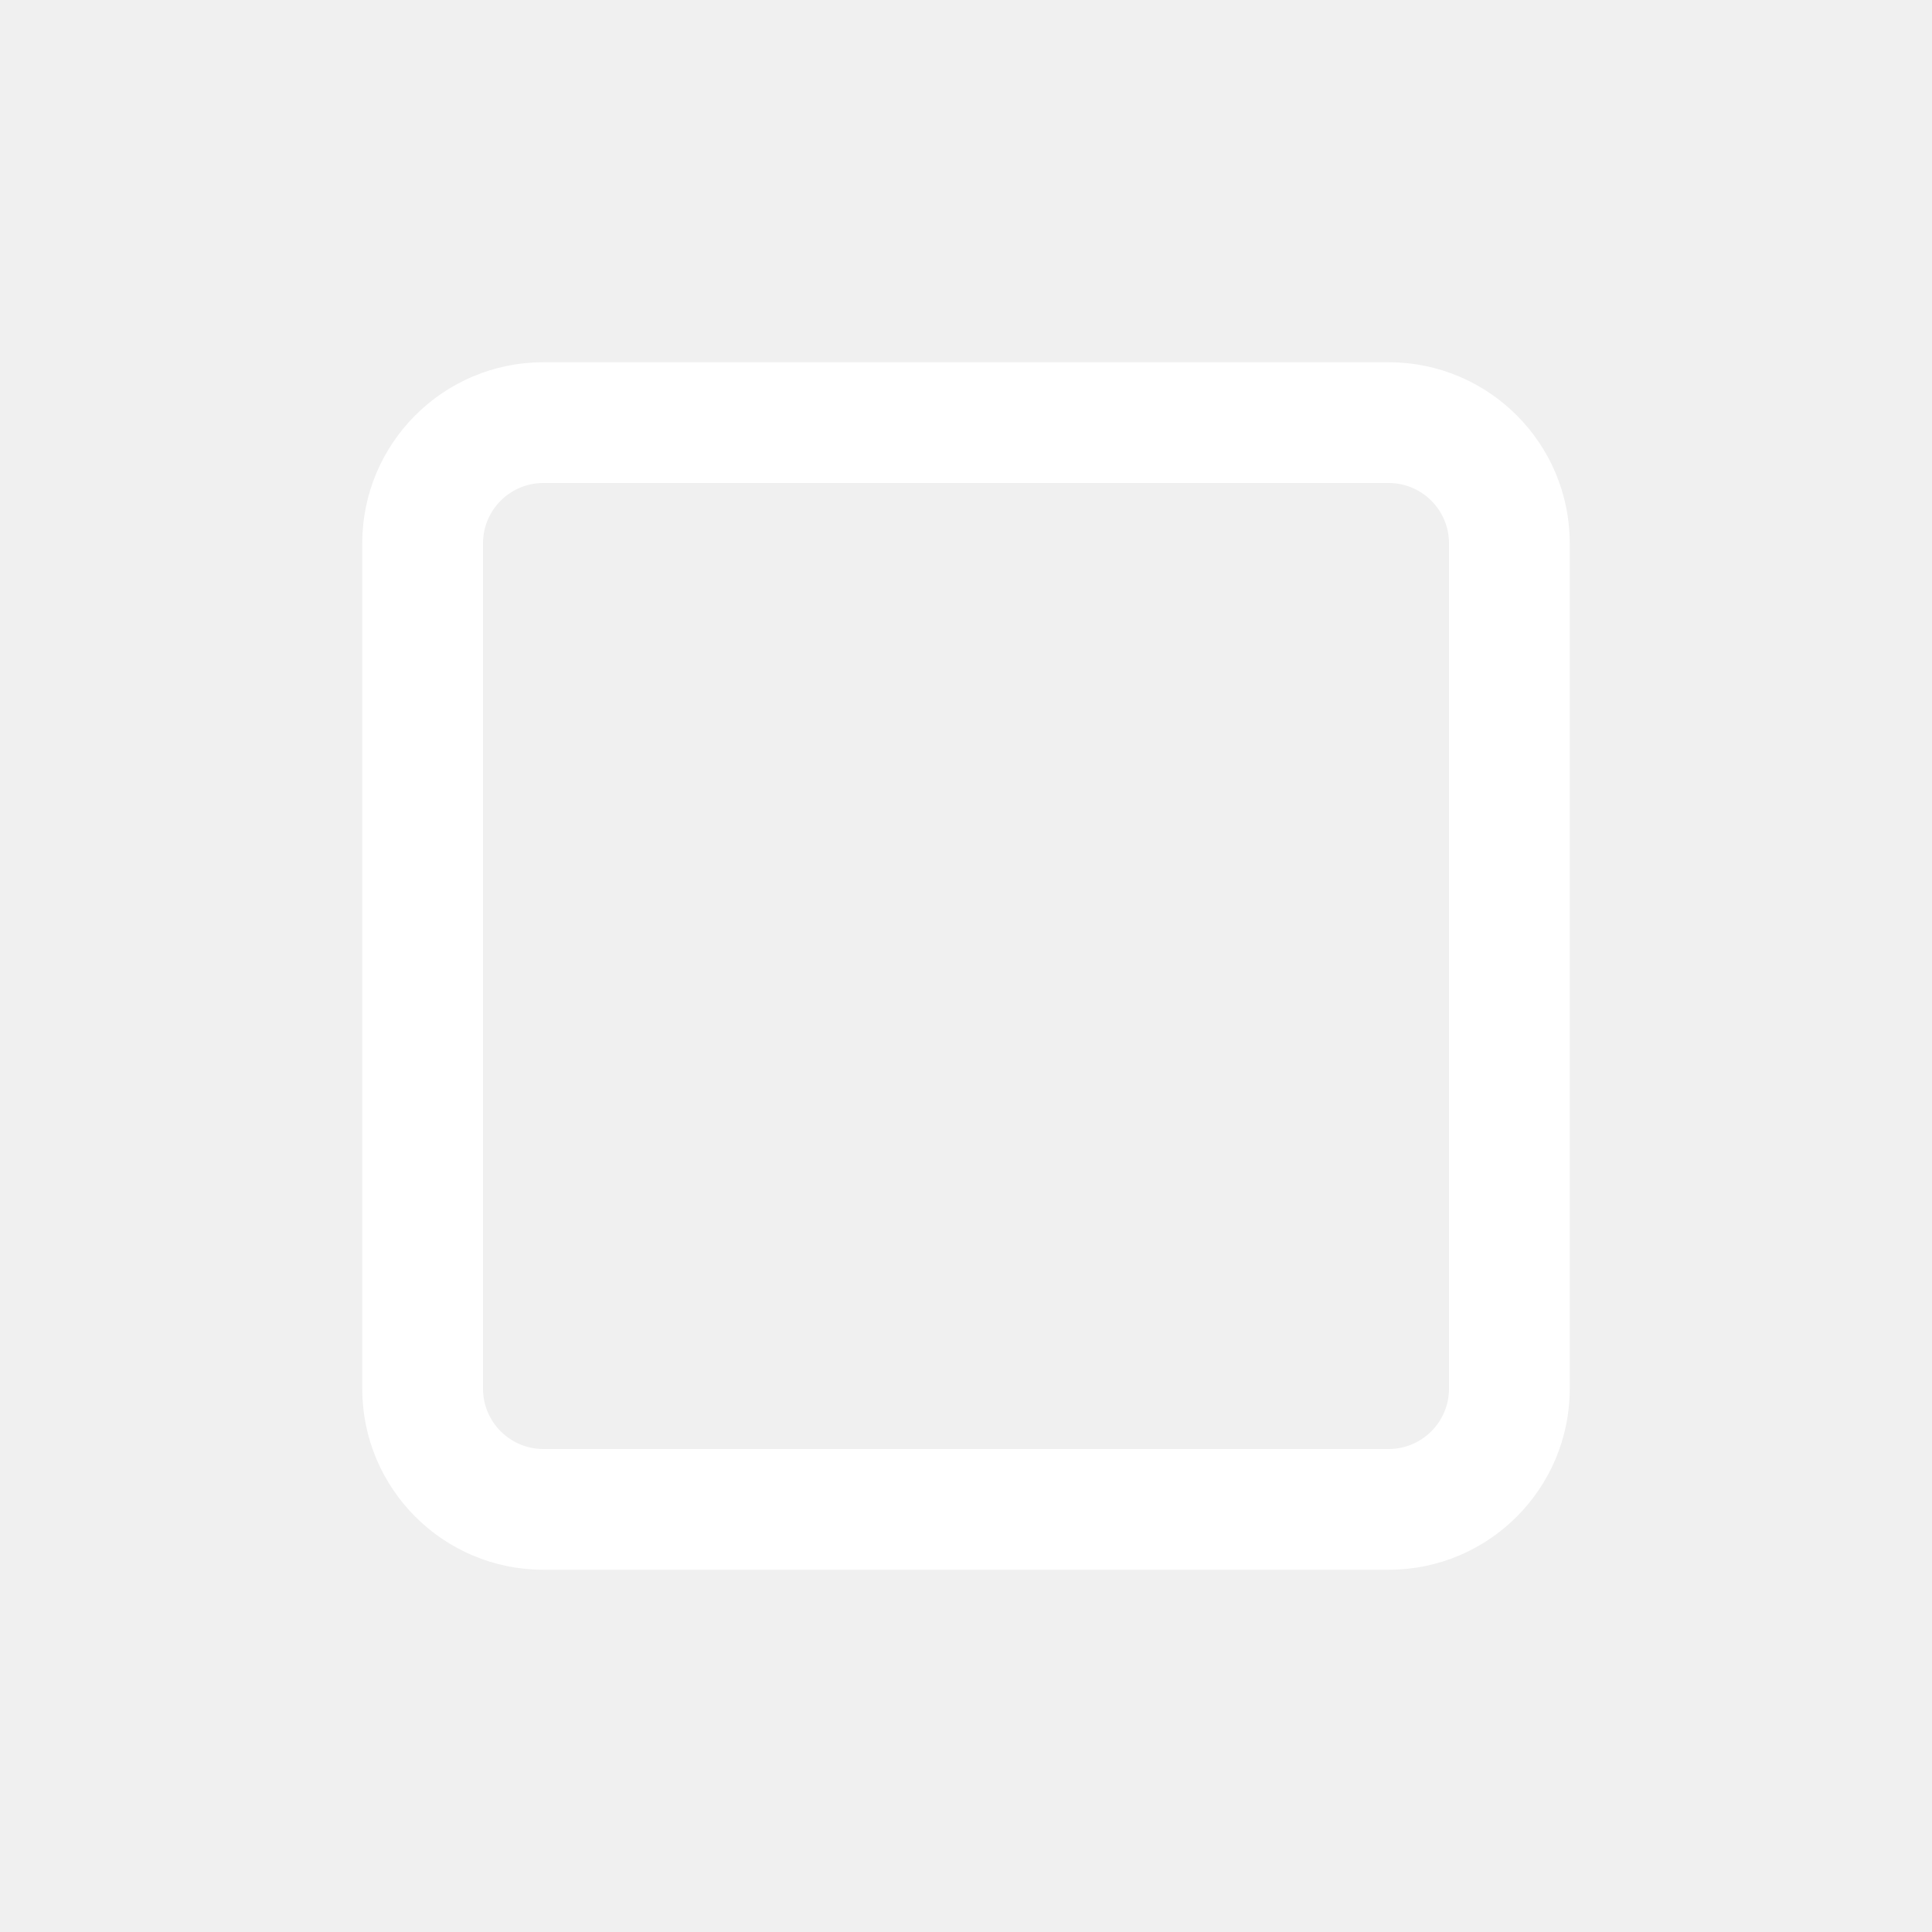
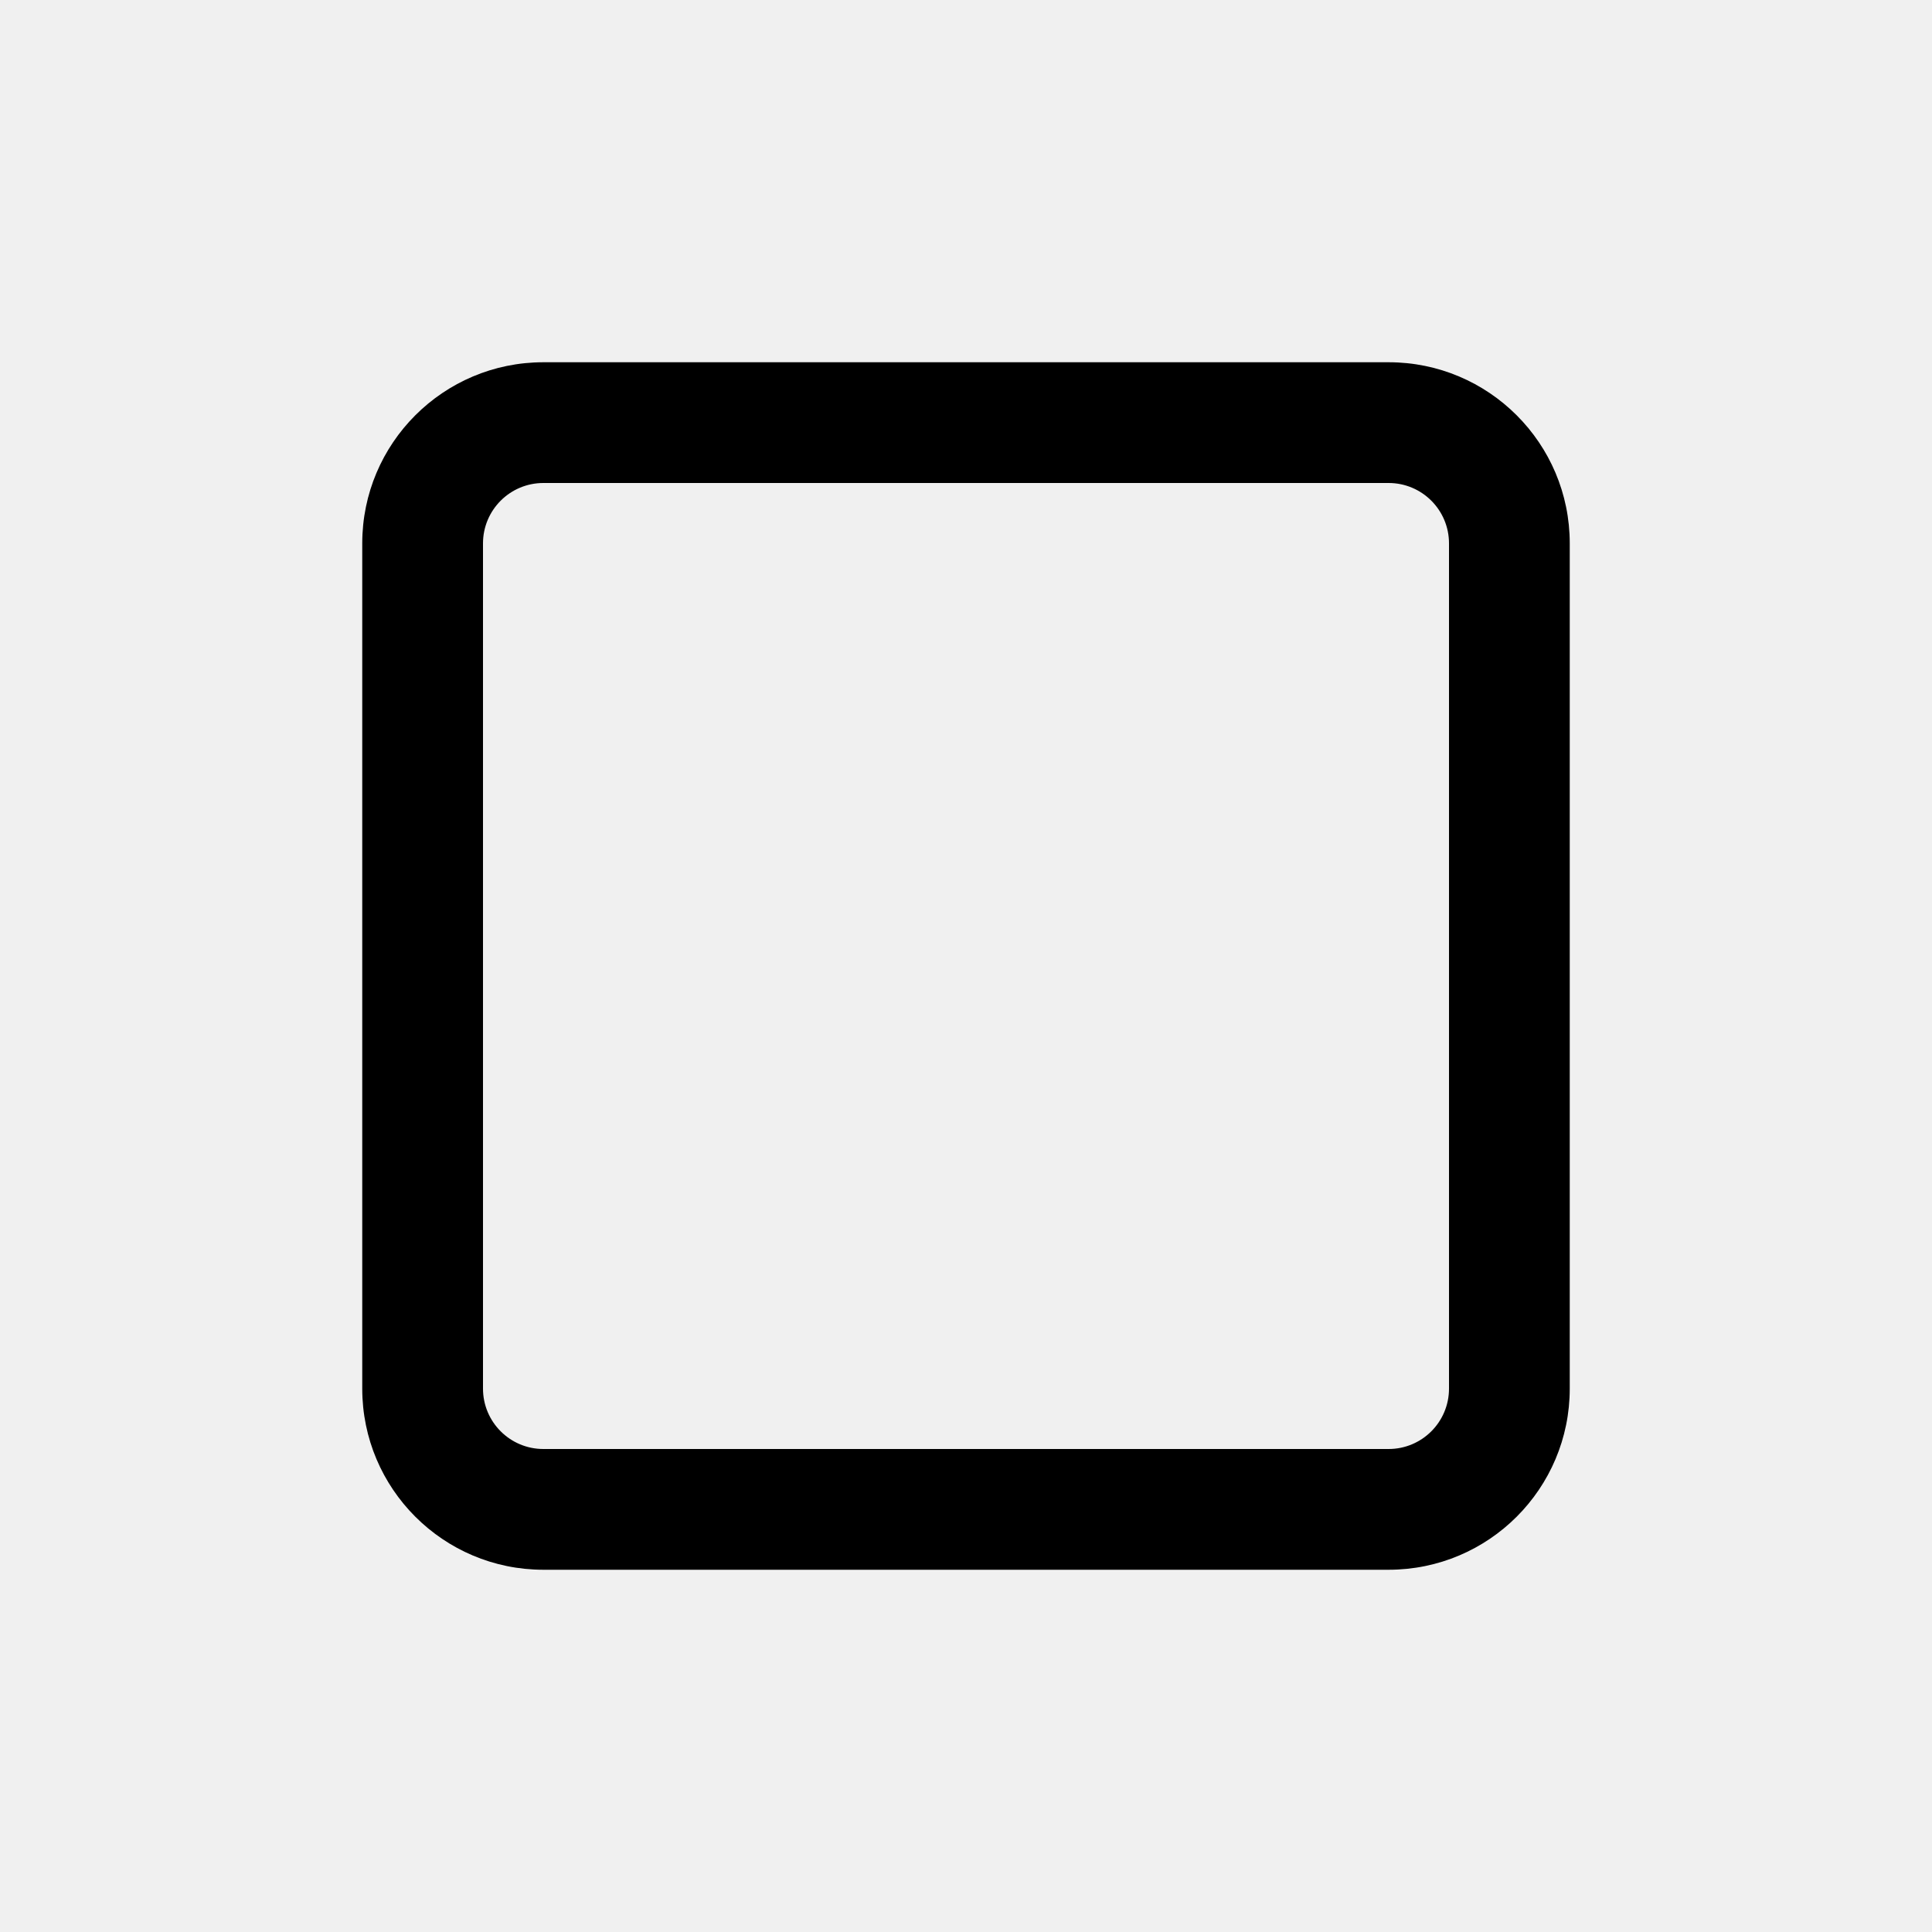
<svg xmlns="http://www.w3.org/2000/svg" width="1em" height="1em" viewBox="0 0 16 16">
-   <path fill="white" d="M4.5 3A1.5 1.5 0 0 0 3 4.5v7A1.5 1.5 0 0 0 4.5 13h7a1.5 1.5 0 0 0 1.5-1.5v-7A1.5 1.5 0 0 0 11.5 3zm0 1h7a.5.5 0 0 1 .5.5v7a.5.5 0 0 1-.5.5h-7a.5.5 0 0 1-.5-.5v-7a.5.5 0 0 1 .5-.5" />
+   <path fill="currentColor" d="M4.5 3A1.5 1.5 0 0 0 3 4.5v7A1.5 1.5 0 0 0 4.5 13h7a1.5 1.5 0 0 0 1.5-1.5v-7A1.5 1.5 0 0 0 11.5 3zm0 1h7a.5.5 0 0 1 .5.5v7a.5.5 0 0 1-.5.5h-7a.5.5 0 0 1-.5-.5v-7a.5.5 0 0 1 .5-.5" />
</svg>
